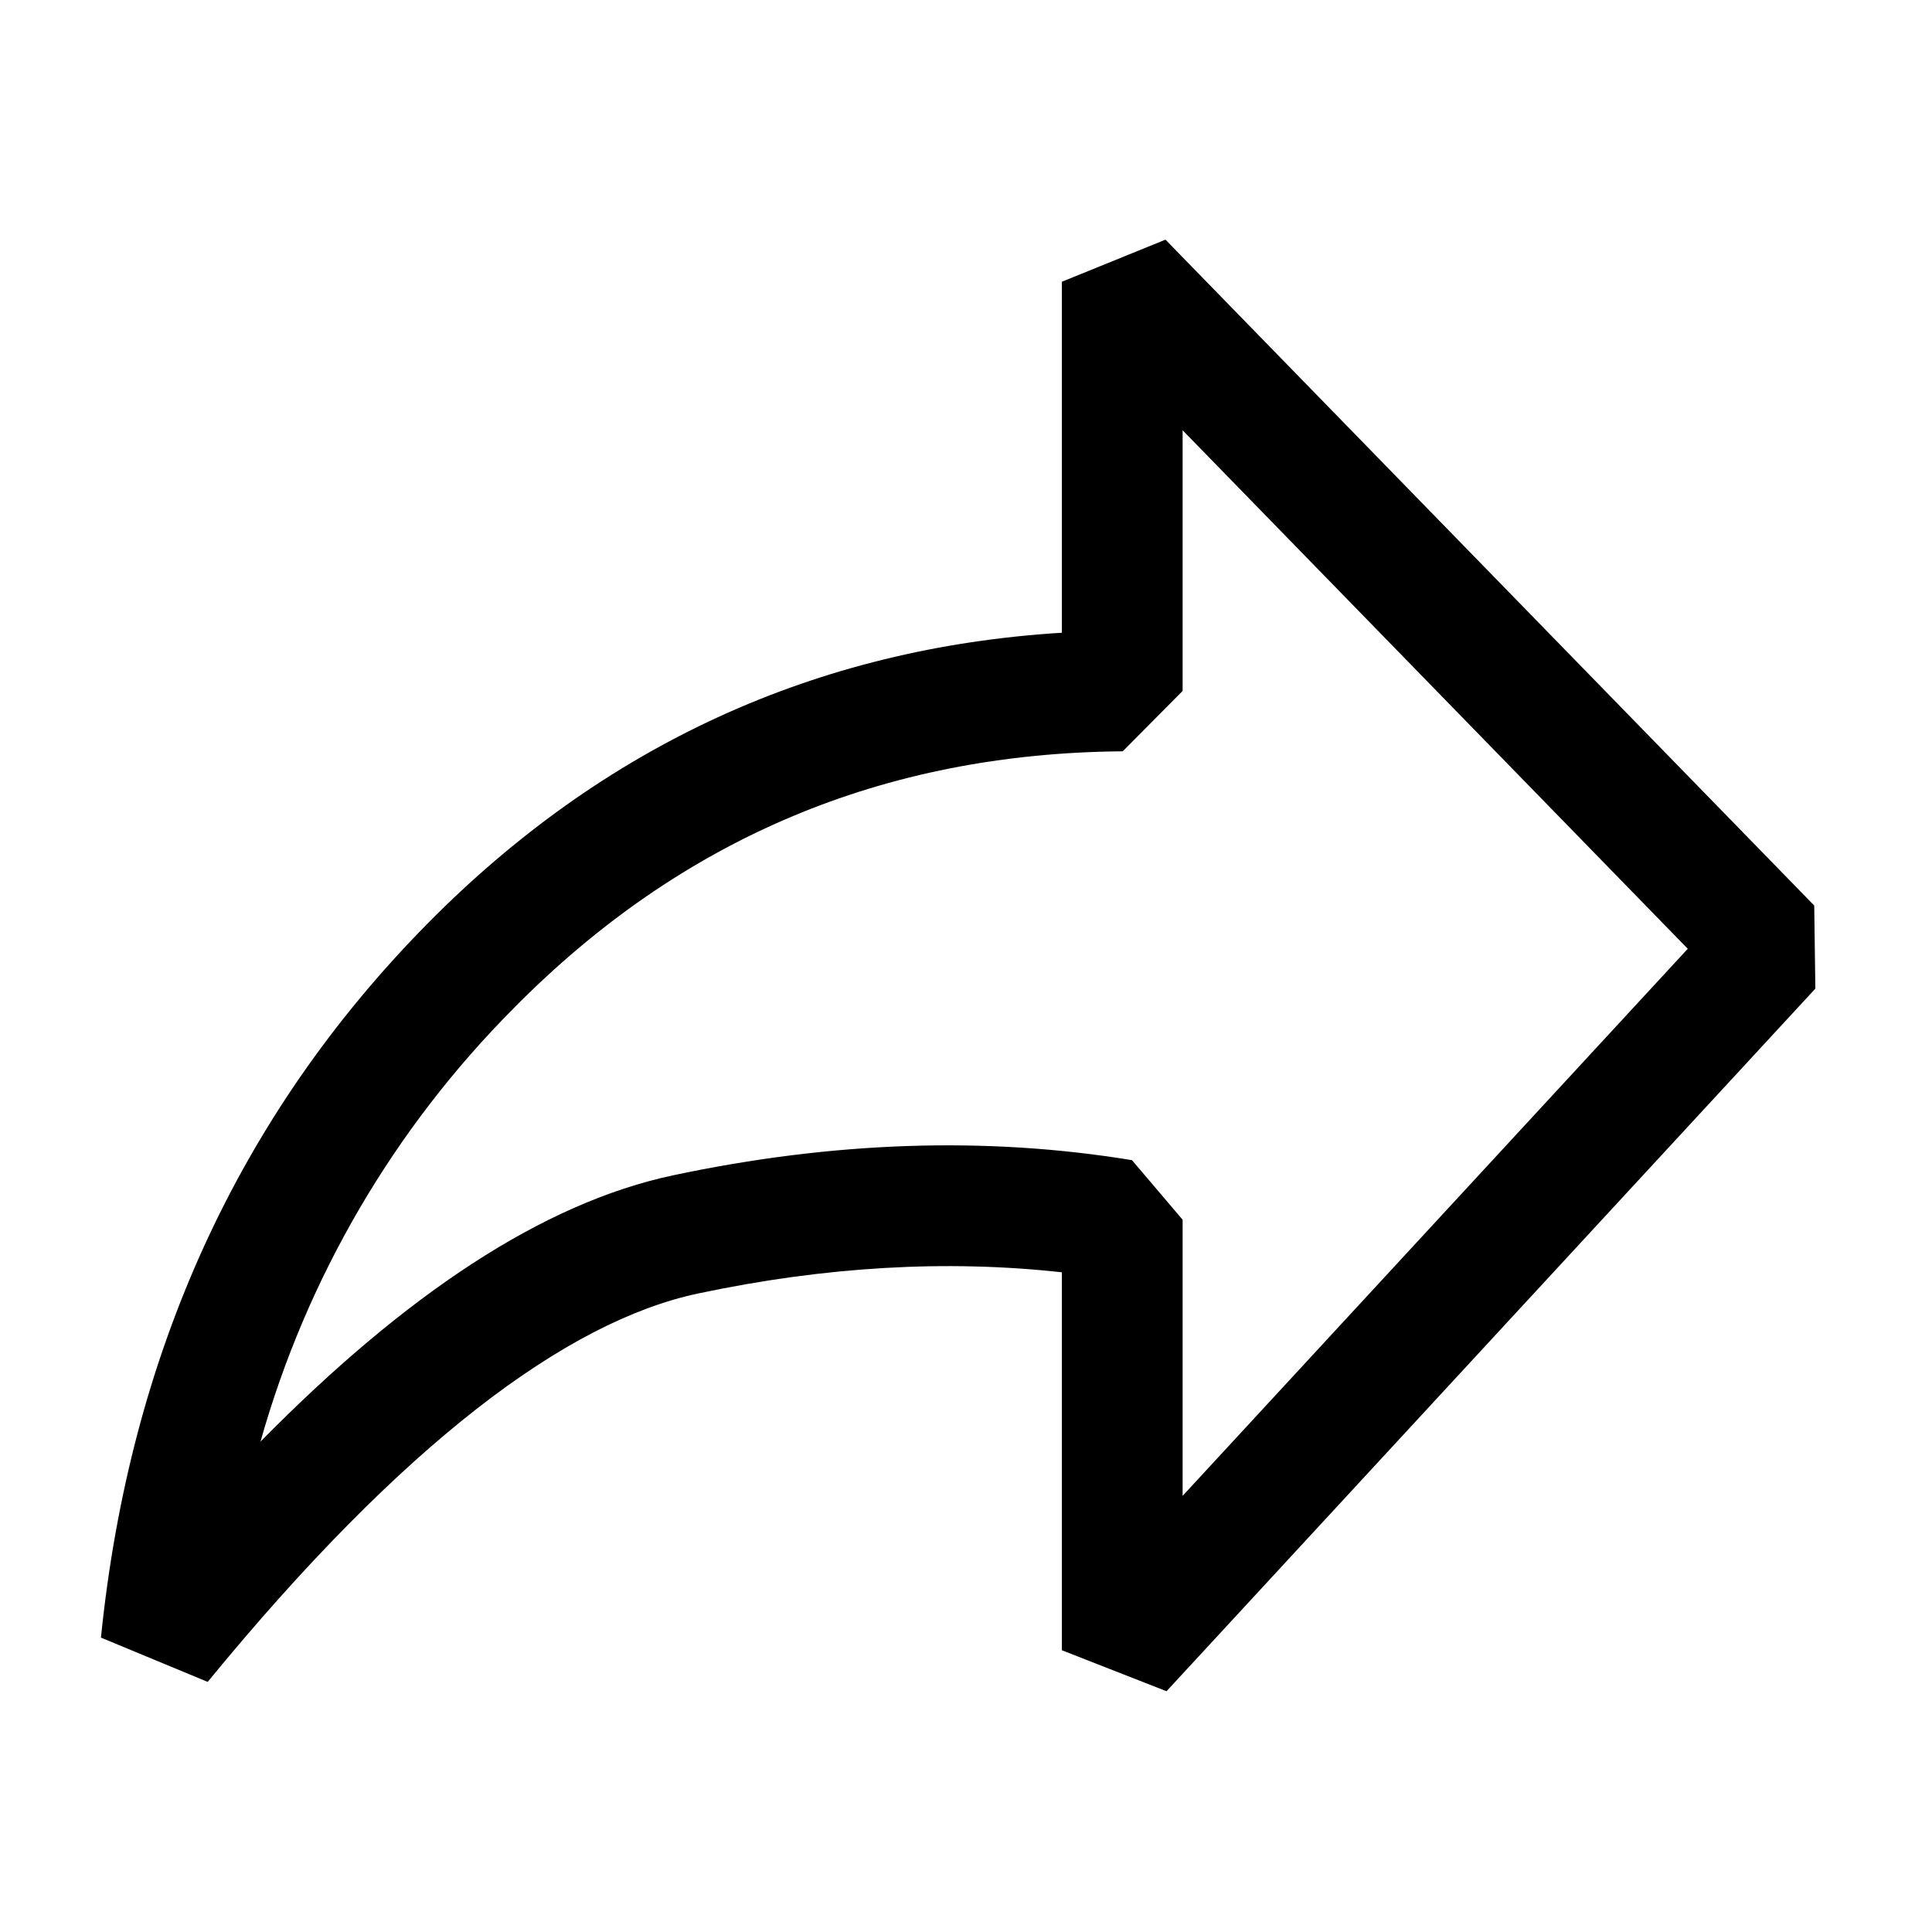
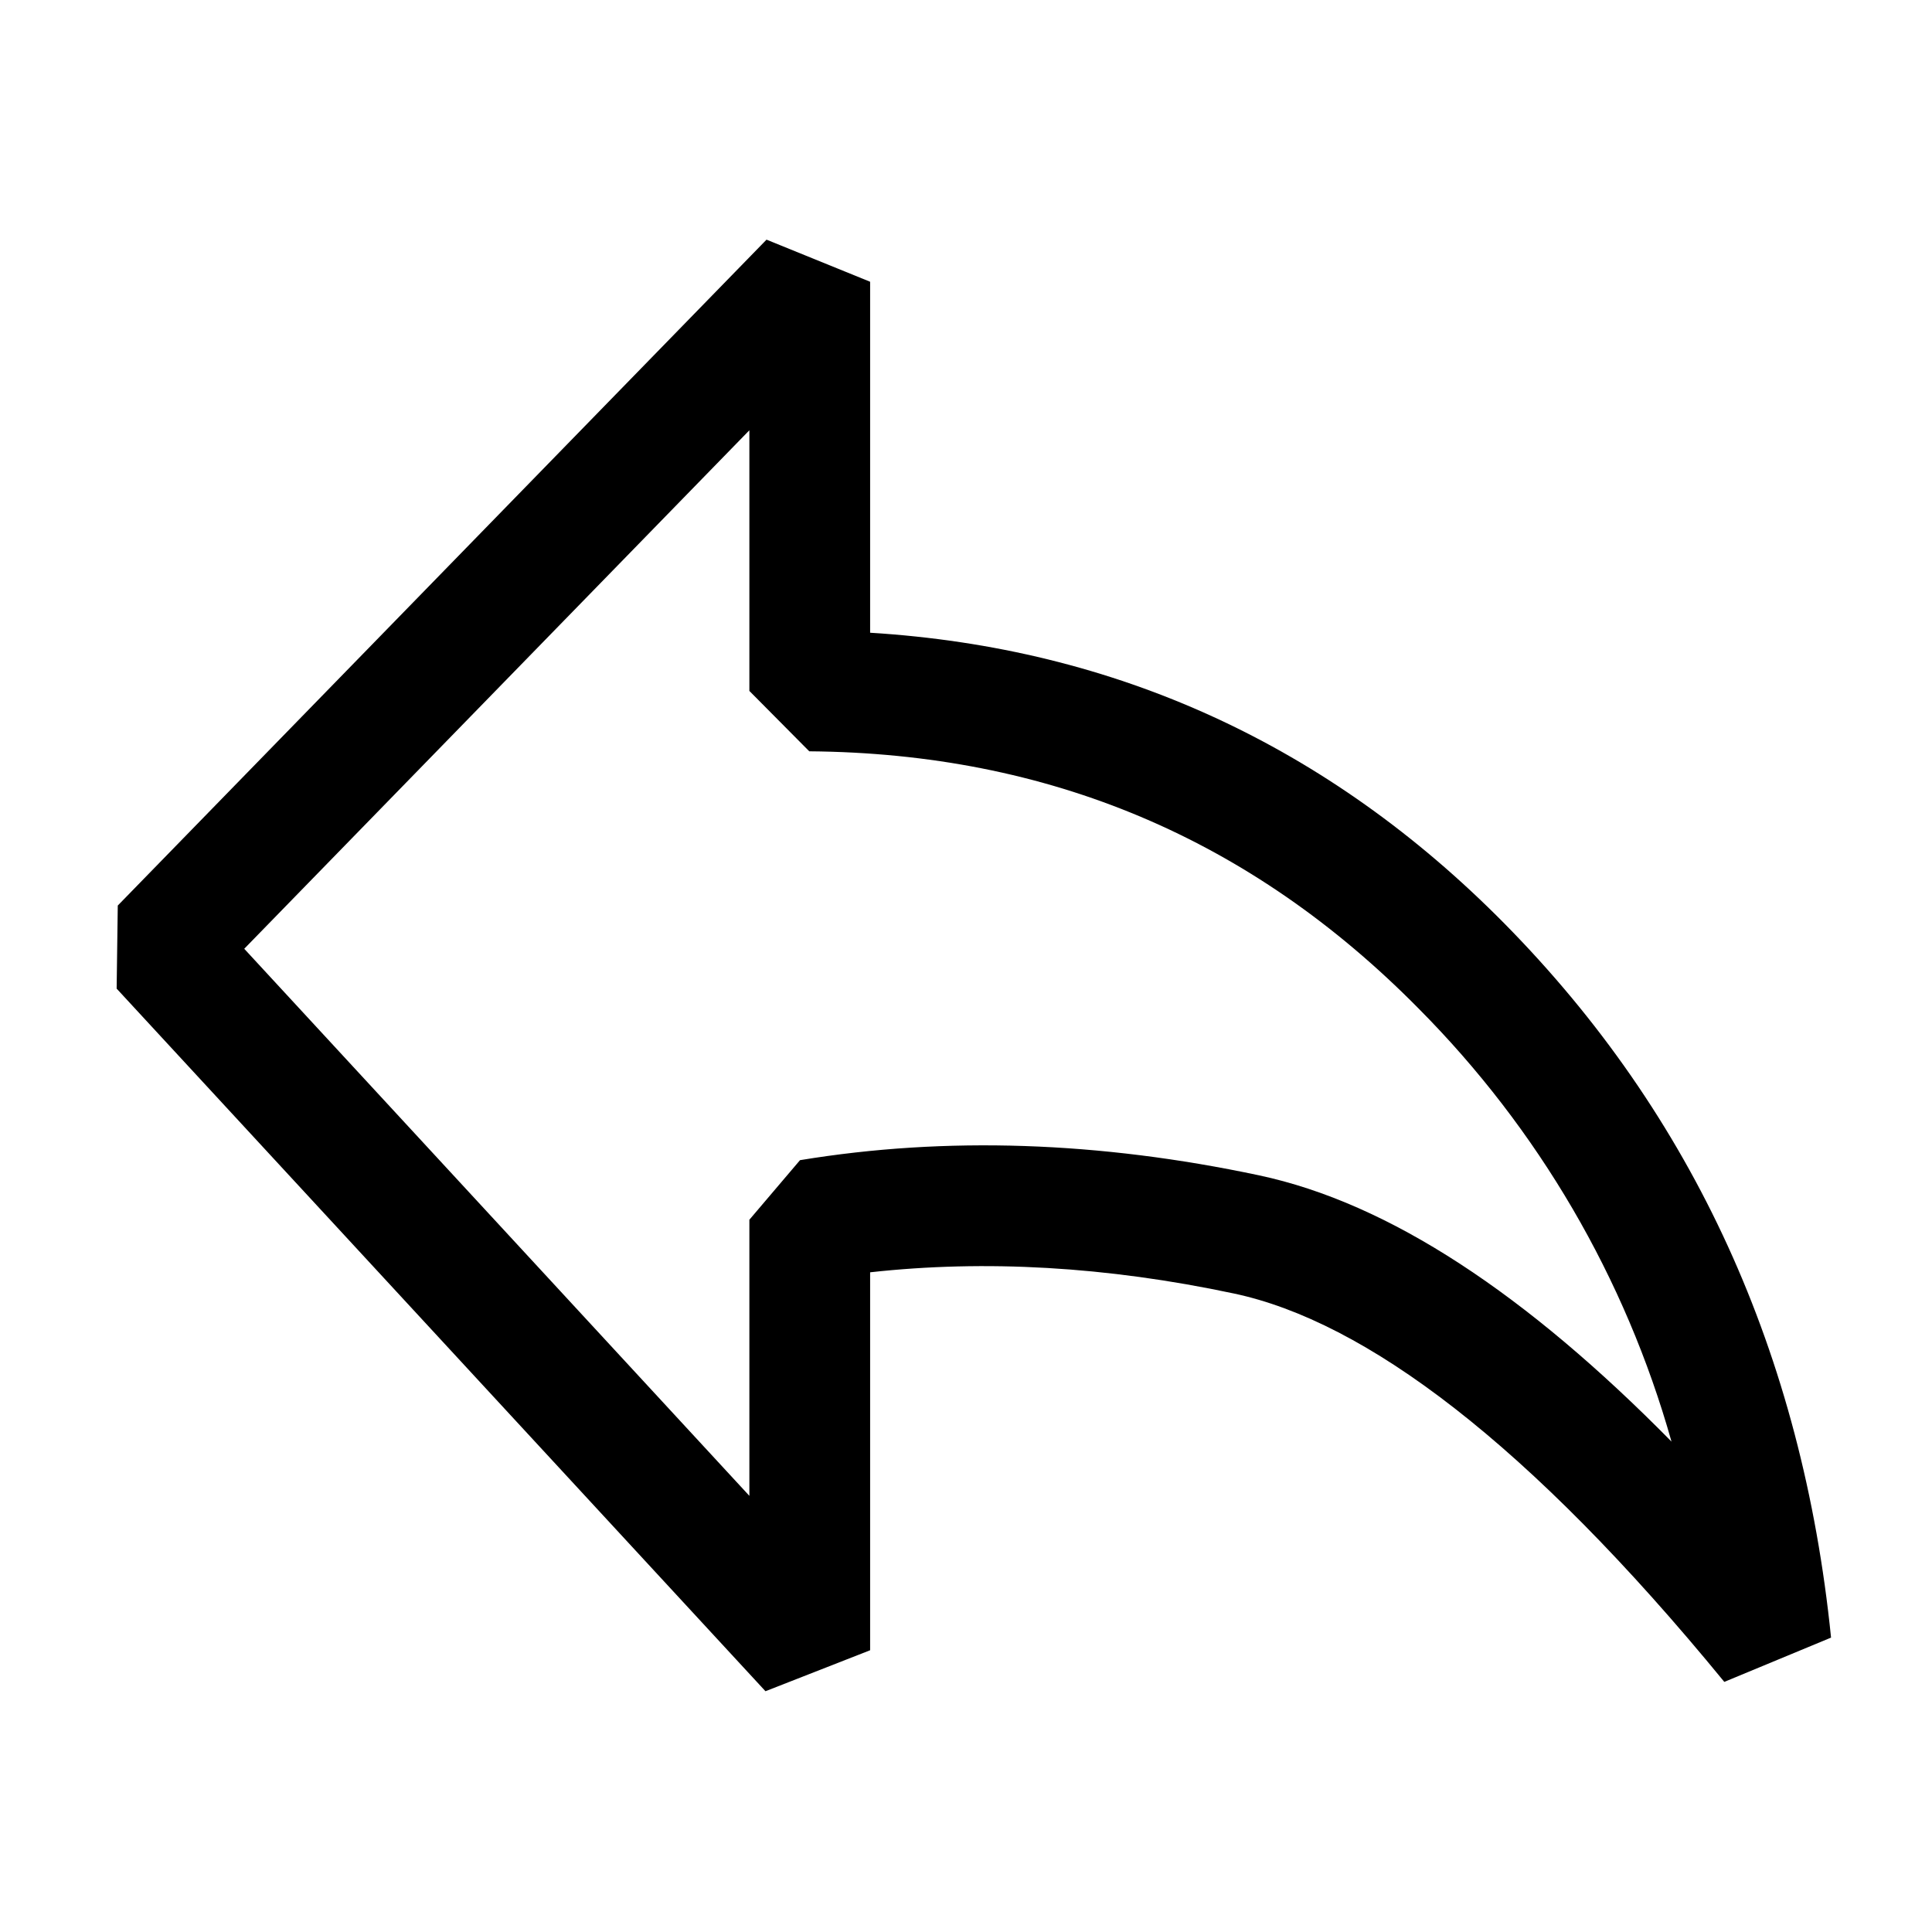
- <svg xmlns="http://www.w3.org/2000/svg" t="1732286444338" class="icon" viewBox="0 0 1024 1024" version="1.1" p-id="6300" width="200" height="200">
-   <path d="M894.55 502.87L626.815 792.831V646.485l-26.837-31.573c-77.611-12.757-158.72-9.899-243.2 8.021-69.334 14.72-142.208 63.446-218.71 141.142a528.981 528.981 0 0 1 134.102-229.59l-20.822-20.565 20.822 20.565c88.874-90.069 195.882-135.253 322.901-136.277l31.744-32V228.053L894.549 502.87z m67.029-22.913L617.728 127.02l-54.912 22.314V335.36c-130.347 8.021-242.859 59.605-336.213 154.155C126.293 591.189 68.736 717.867 53.504 867.968l56.576 23.467c103.637-126.507 190.379-191.147 259.968-205.867 67.584-14.336 131.797-17.963 192.768-11.221v200.32l55.467 21.717 343.893-372.395-0.597-44.032z" p-id="6301" />
+ <svg xmlns="http://www.w3.org/2000/svg" t="1732286449631" class="icon" viewBox="0 0 1024 1024" version="1.1" p-id="6449" width="200" height="200">
+   <path d="M129.45 502.87l267.734 289.962V646.485l26.837-31.573c77.611-12.757 158.72-9.899 243.2 8.021 69.334 14.72 142.208 63.446 218.71 141.142a528.981 528.981 0 0 0-134.102-229.59l20.822-20.565-20.822 20.565c-88.874-90.069-195.882-135.253-322.901-136.277l-31.744-32V228.053L129.451 502.87z m-67.029-22.913L406.272 127.02l54.912 22.314V335.36c130.347 8.021 242.859 59.605 336.213 154.155 100.31 101.674 157.867 228.352 173.099 378.453l-56.576 23.467C810.283 764.928 723.541 700.288 653.91 685.568c-67.542-14.336-131.755-17.963-192.726-11.221v200.32l-55.467 21.717L61.824 523.989l0.597-44.032z" p-id="6450" />
</svg>
